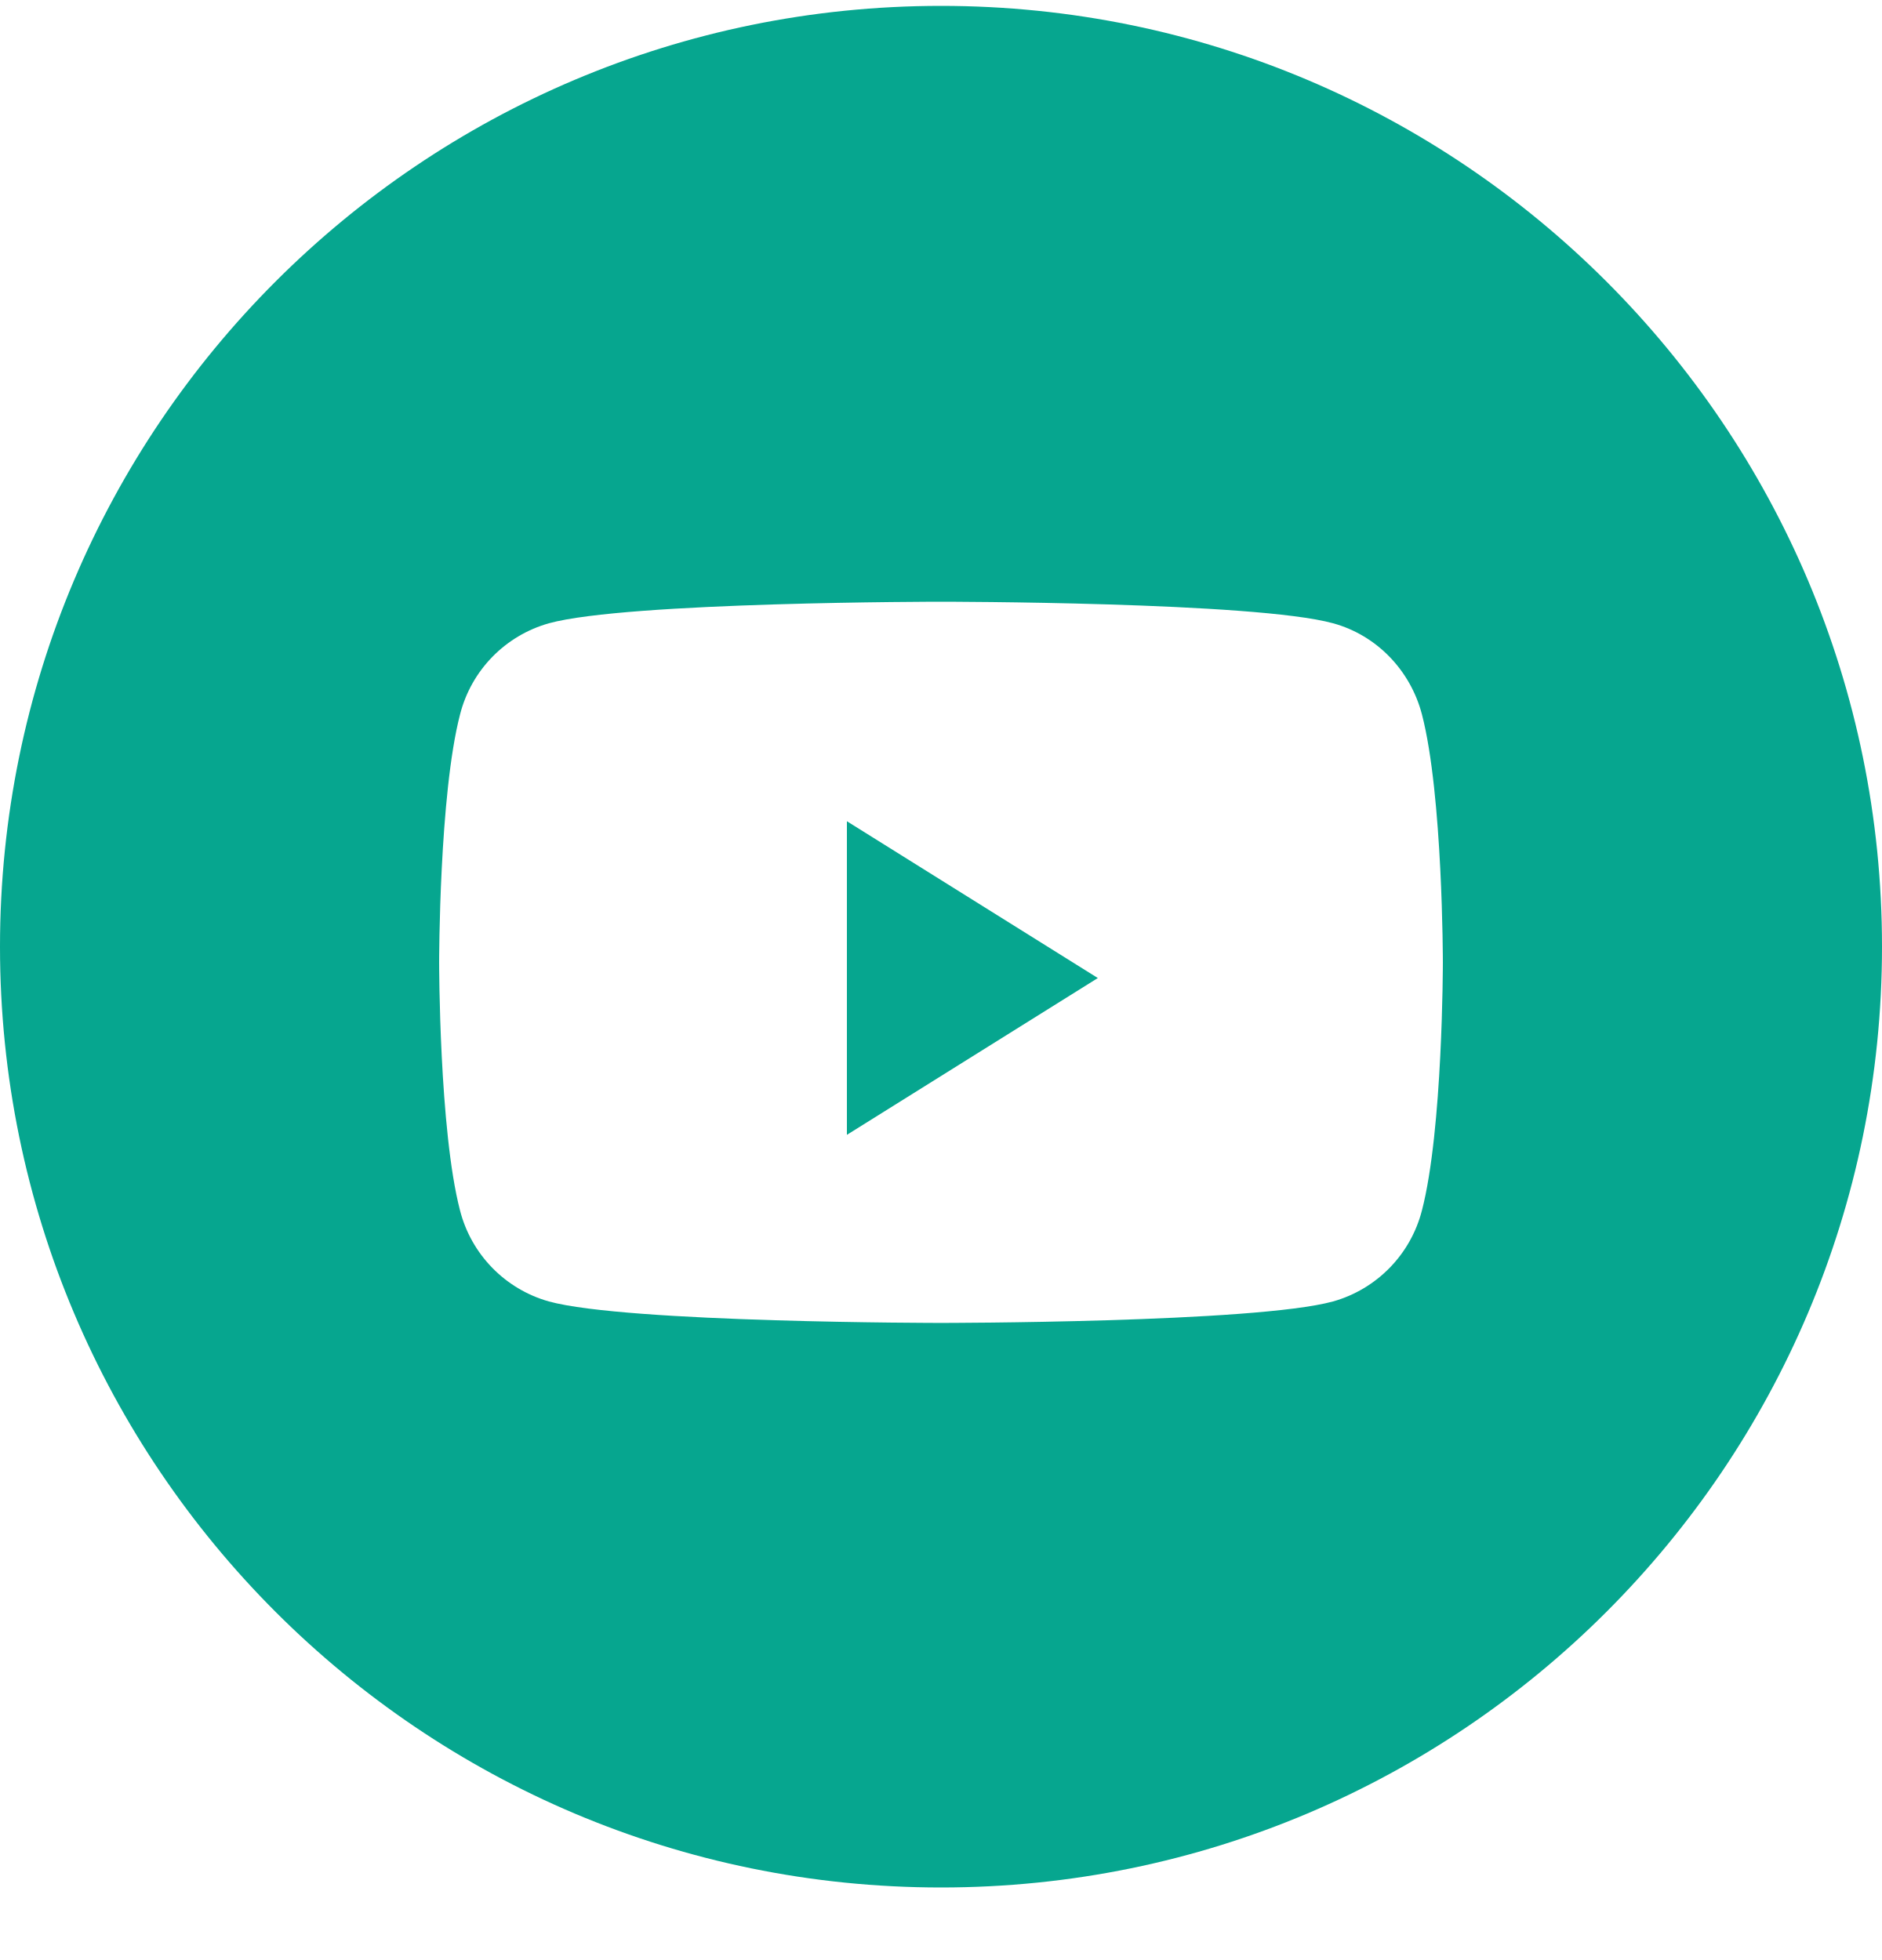
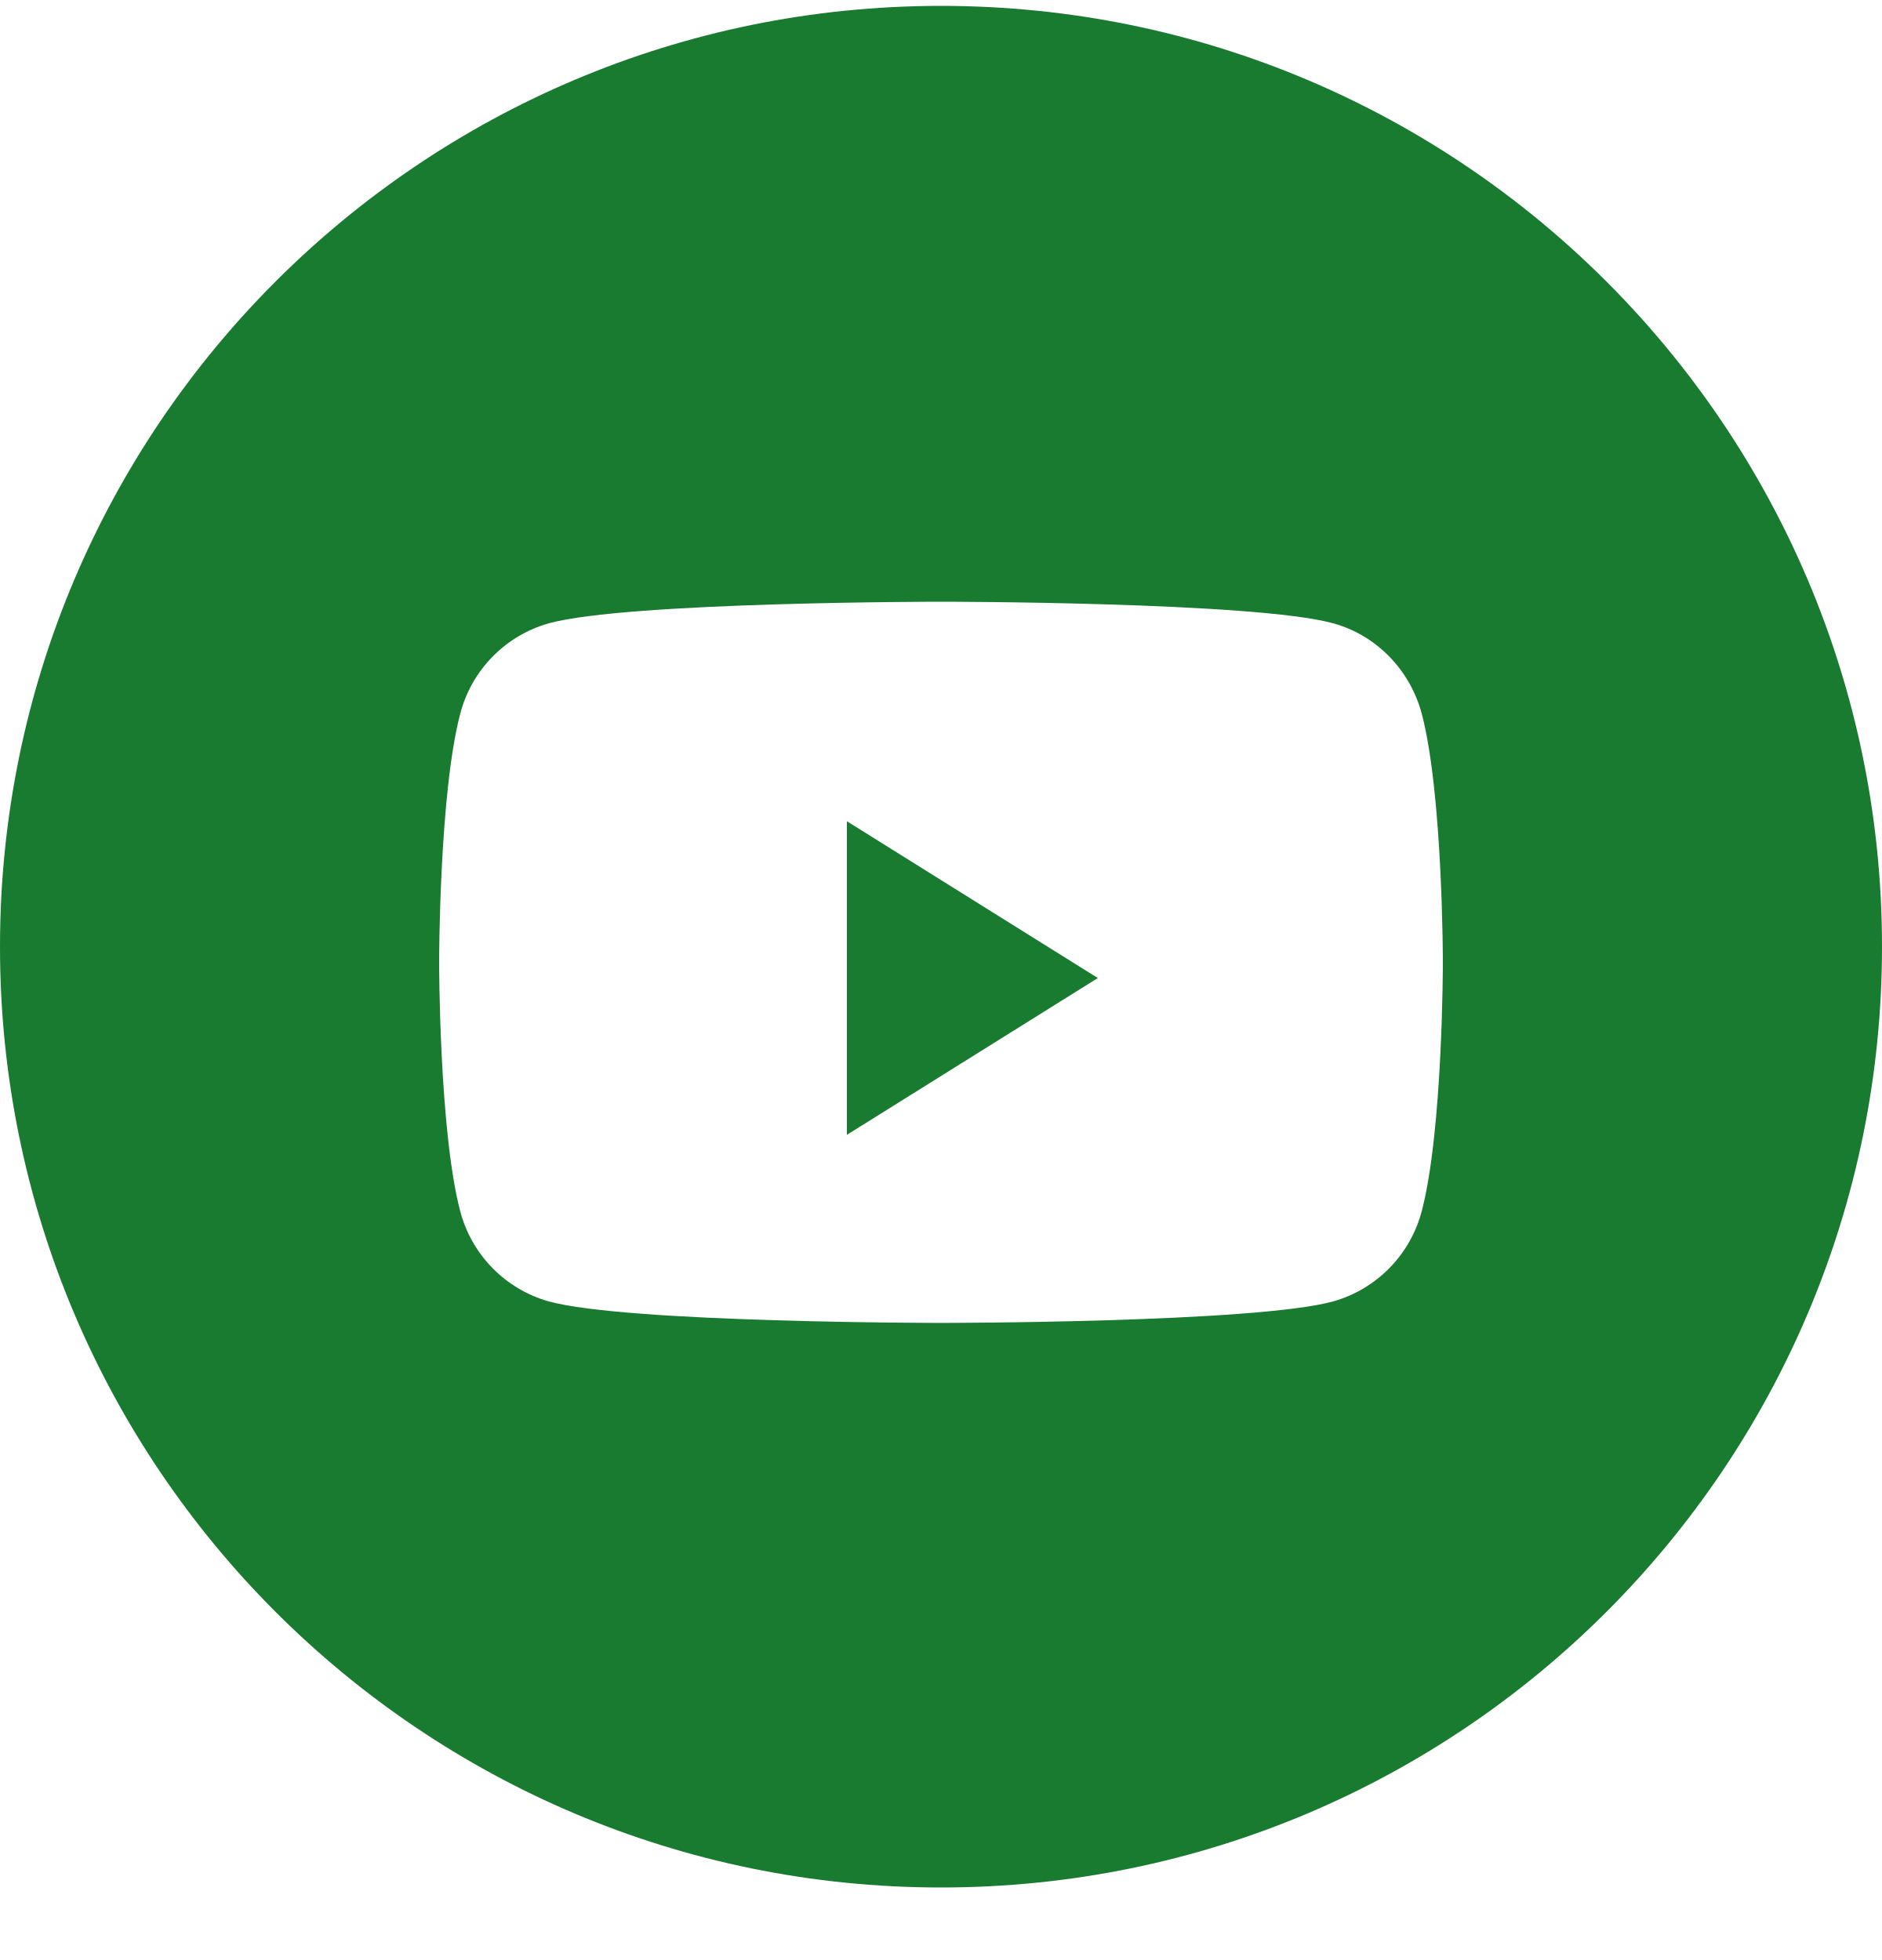
<svg xmlns="http://www.w3.org/2000/svg" width="24" height="25" fill="none">
-   <path fill-rule="evenodd" clip-rule="evenodd" d="M12 .075c-6.627 0-12 5.373-12 12 0 6.628 5.373 12 12 12s12-5.372 12-12c0-6.627-5.373-12-12-12zm5 7.875c.552.151.985.596 1.133 1.162.267 1.025.267 3.163.267 3.163s0 2.139-.267 3.164A1.625 1.625 0 0117 16.6c-.998.274-5.001.274-5.001.274s-4.003 0-5-.274a1.625 1.625 0 01-1.133-1.162C5.6 14.414 5.6 12.275 5.6 12.275s0-2.138.267-3.163A1.623 1.623 0 017 7.95c.997-.275 5-.275 5-.275s4.003 0 5 .275z" fill="#06A68F" />
-   <path fill-rule="evenodd" clip-rule="evenodd" d="M10.8 14.475v-4l3.2 2-3.2 2z" fill="#06A68F" />
+   <path fill-rule="evenodd" clip-rule="evenodd" d="M12 .075c-6.627 0-12 5.373-12 12 0 6.628 5.373 12 12 12s12-5.372 12-12c0-6.627-5.373-12-12-12zm5 7.875c.552.151.985.596 1.133 1.162.267 1.025.267 3.163.267 3.163s0 2.139-.267 3.164A1.625 1.625 0 0117 16.6c-.998.274-5.001.274-5.001.274s-4.003 0-5-.274a1.625 1.625 0 01-1.133-1.162C5.6 14.414 5.6 12.275 5.6 12.275s0-2.138.267-3.163A1.623 1.623 0 017 7.95c.997-.275 5-.275 5-.275s4.003 0 5 .275z" fill="#197B30" />
+   <path fill-rule="evenodd" clip-rule="evenodd" d="M10.8 14.475v-4l3.2 2-3.2 2z" fill="#197B30" />
</svg>
